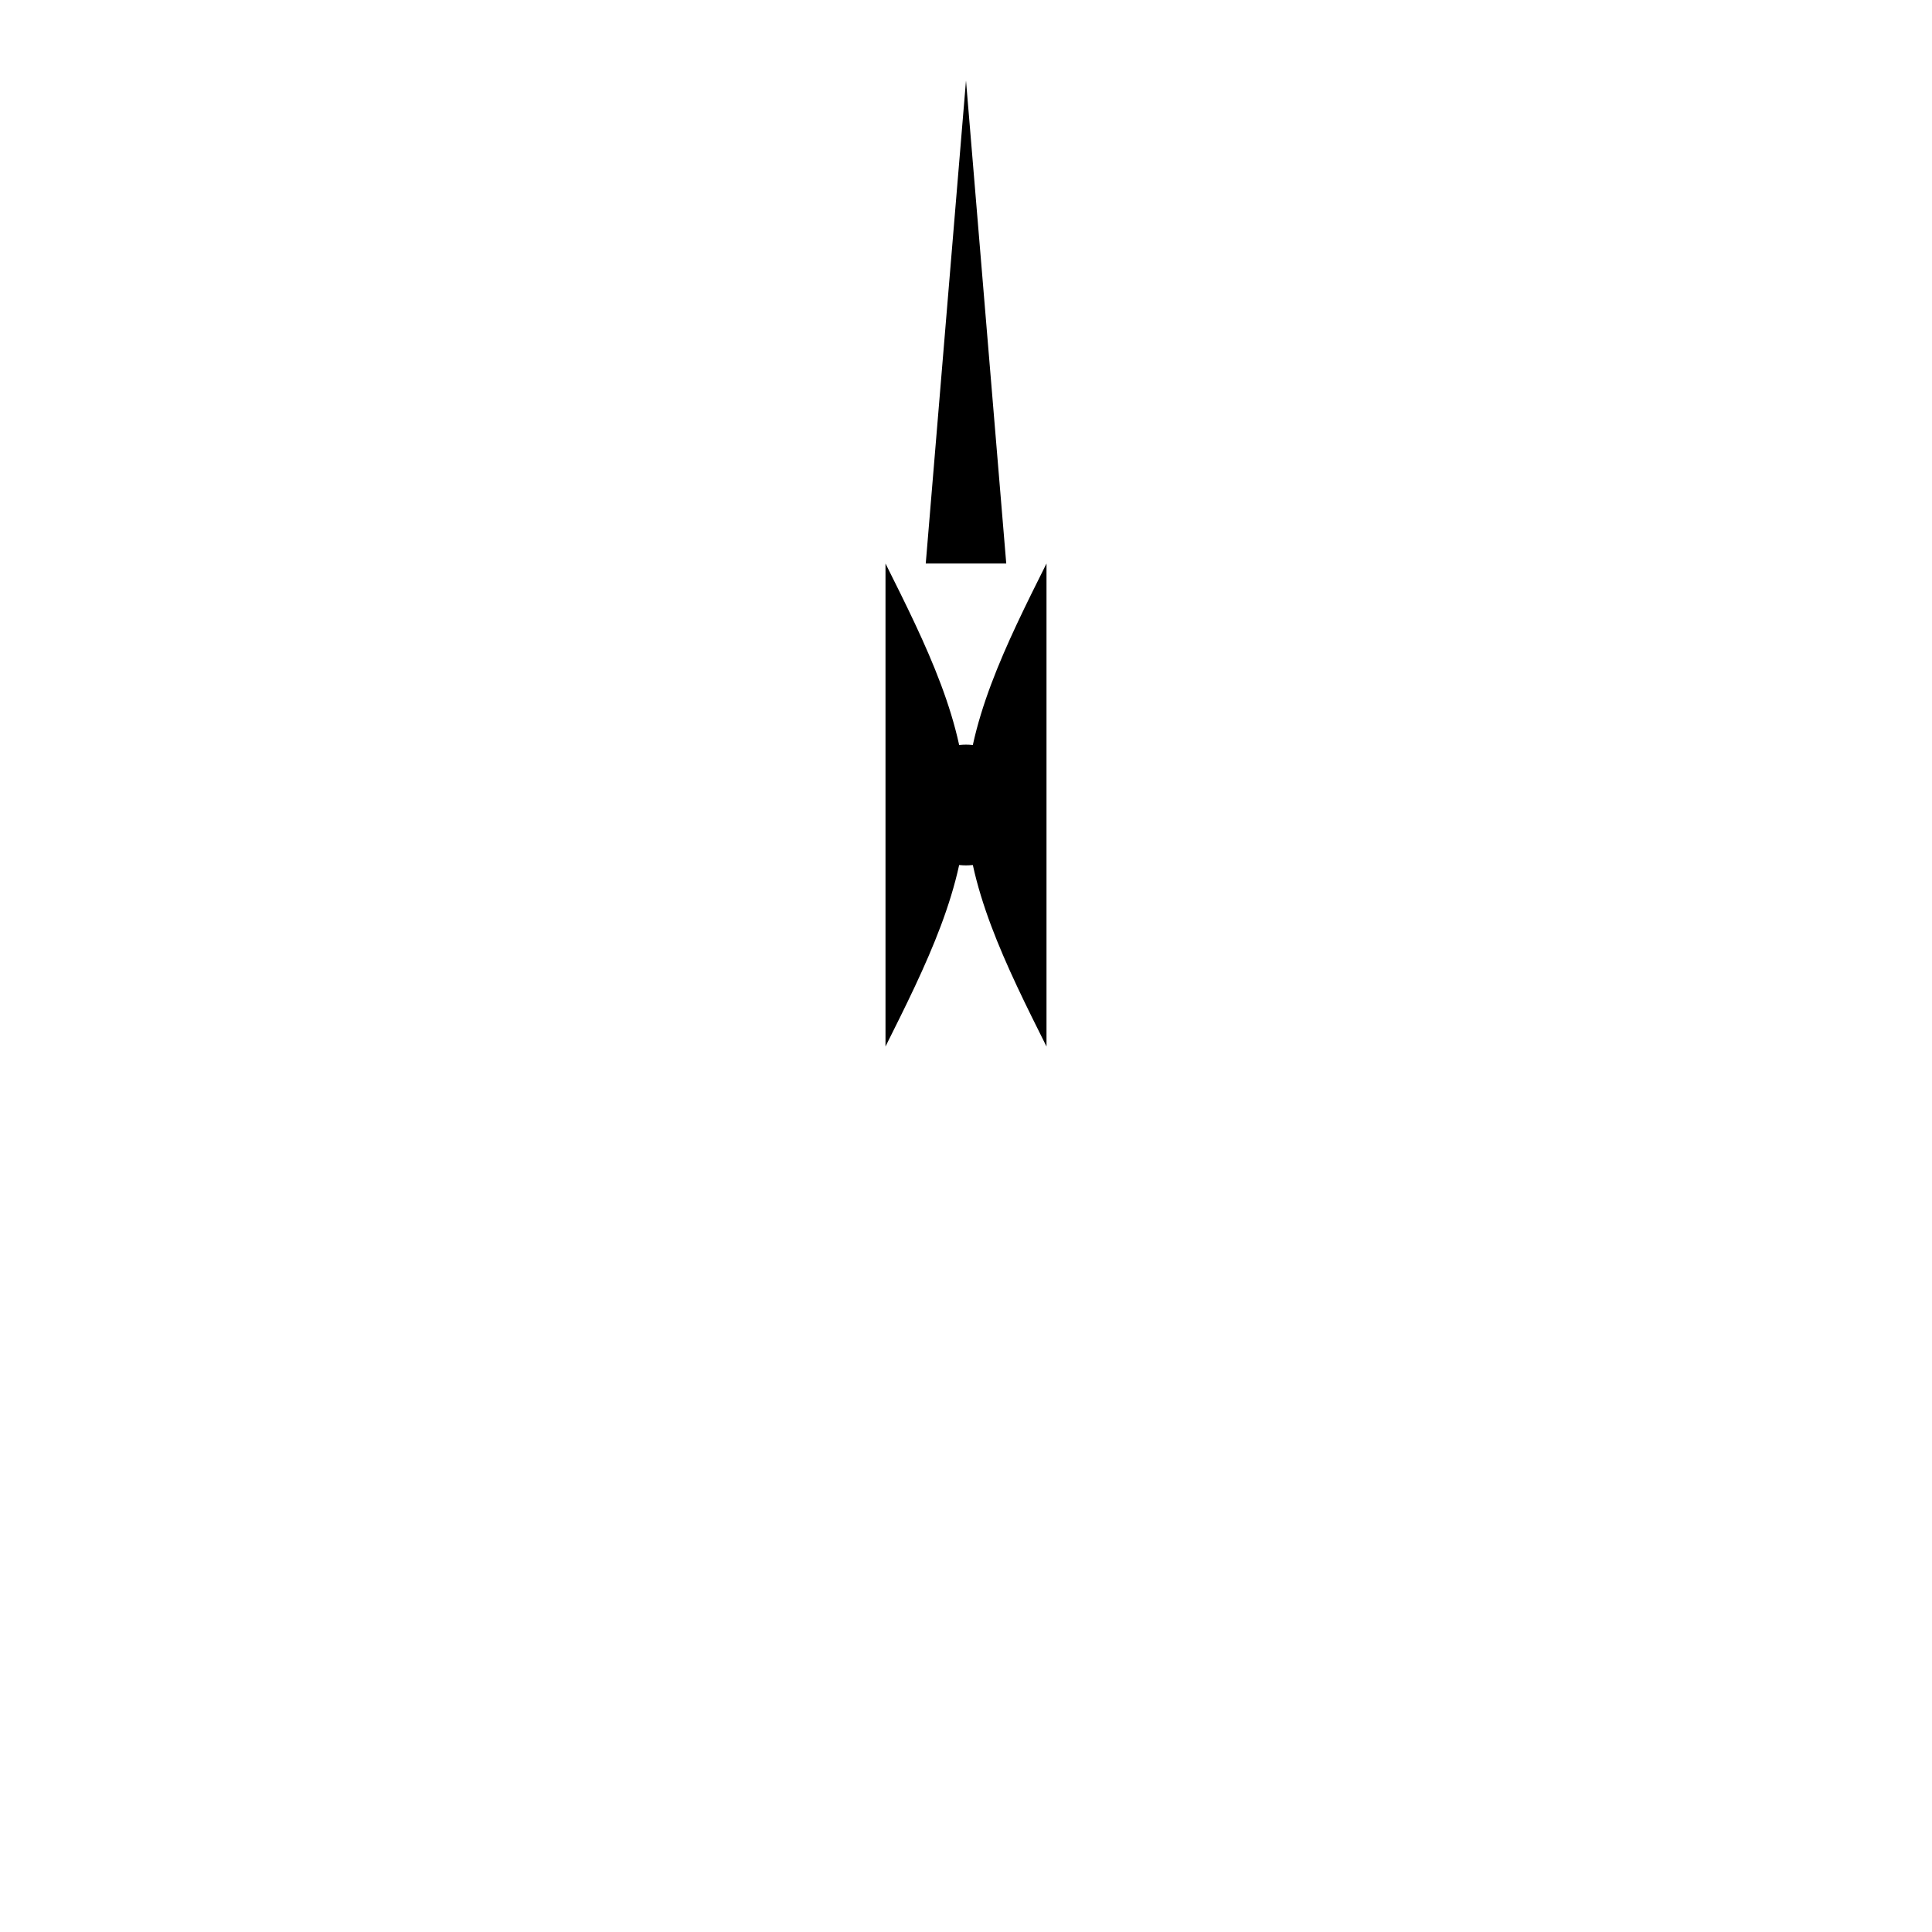
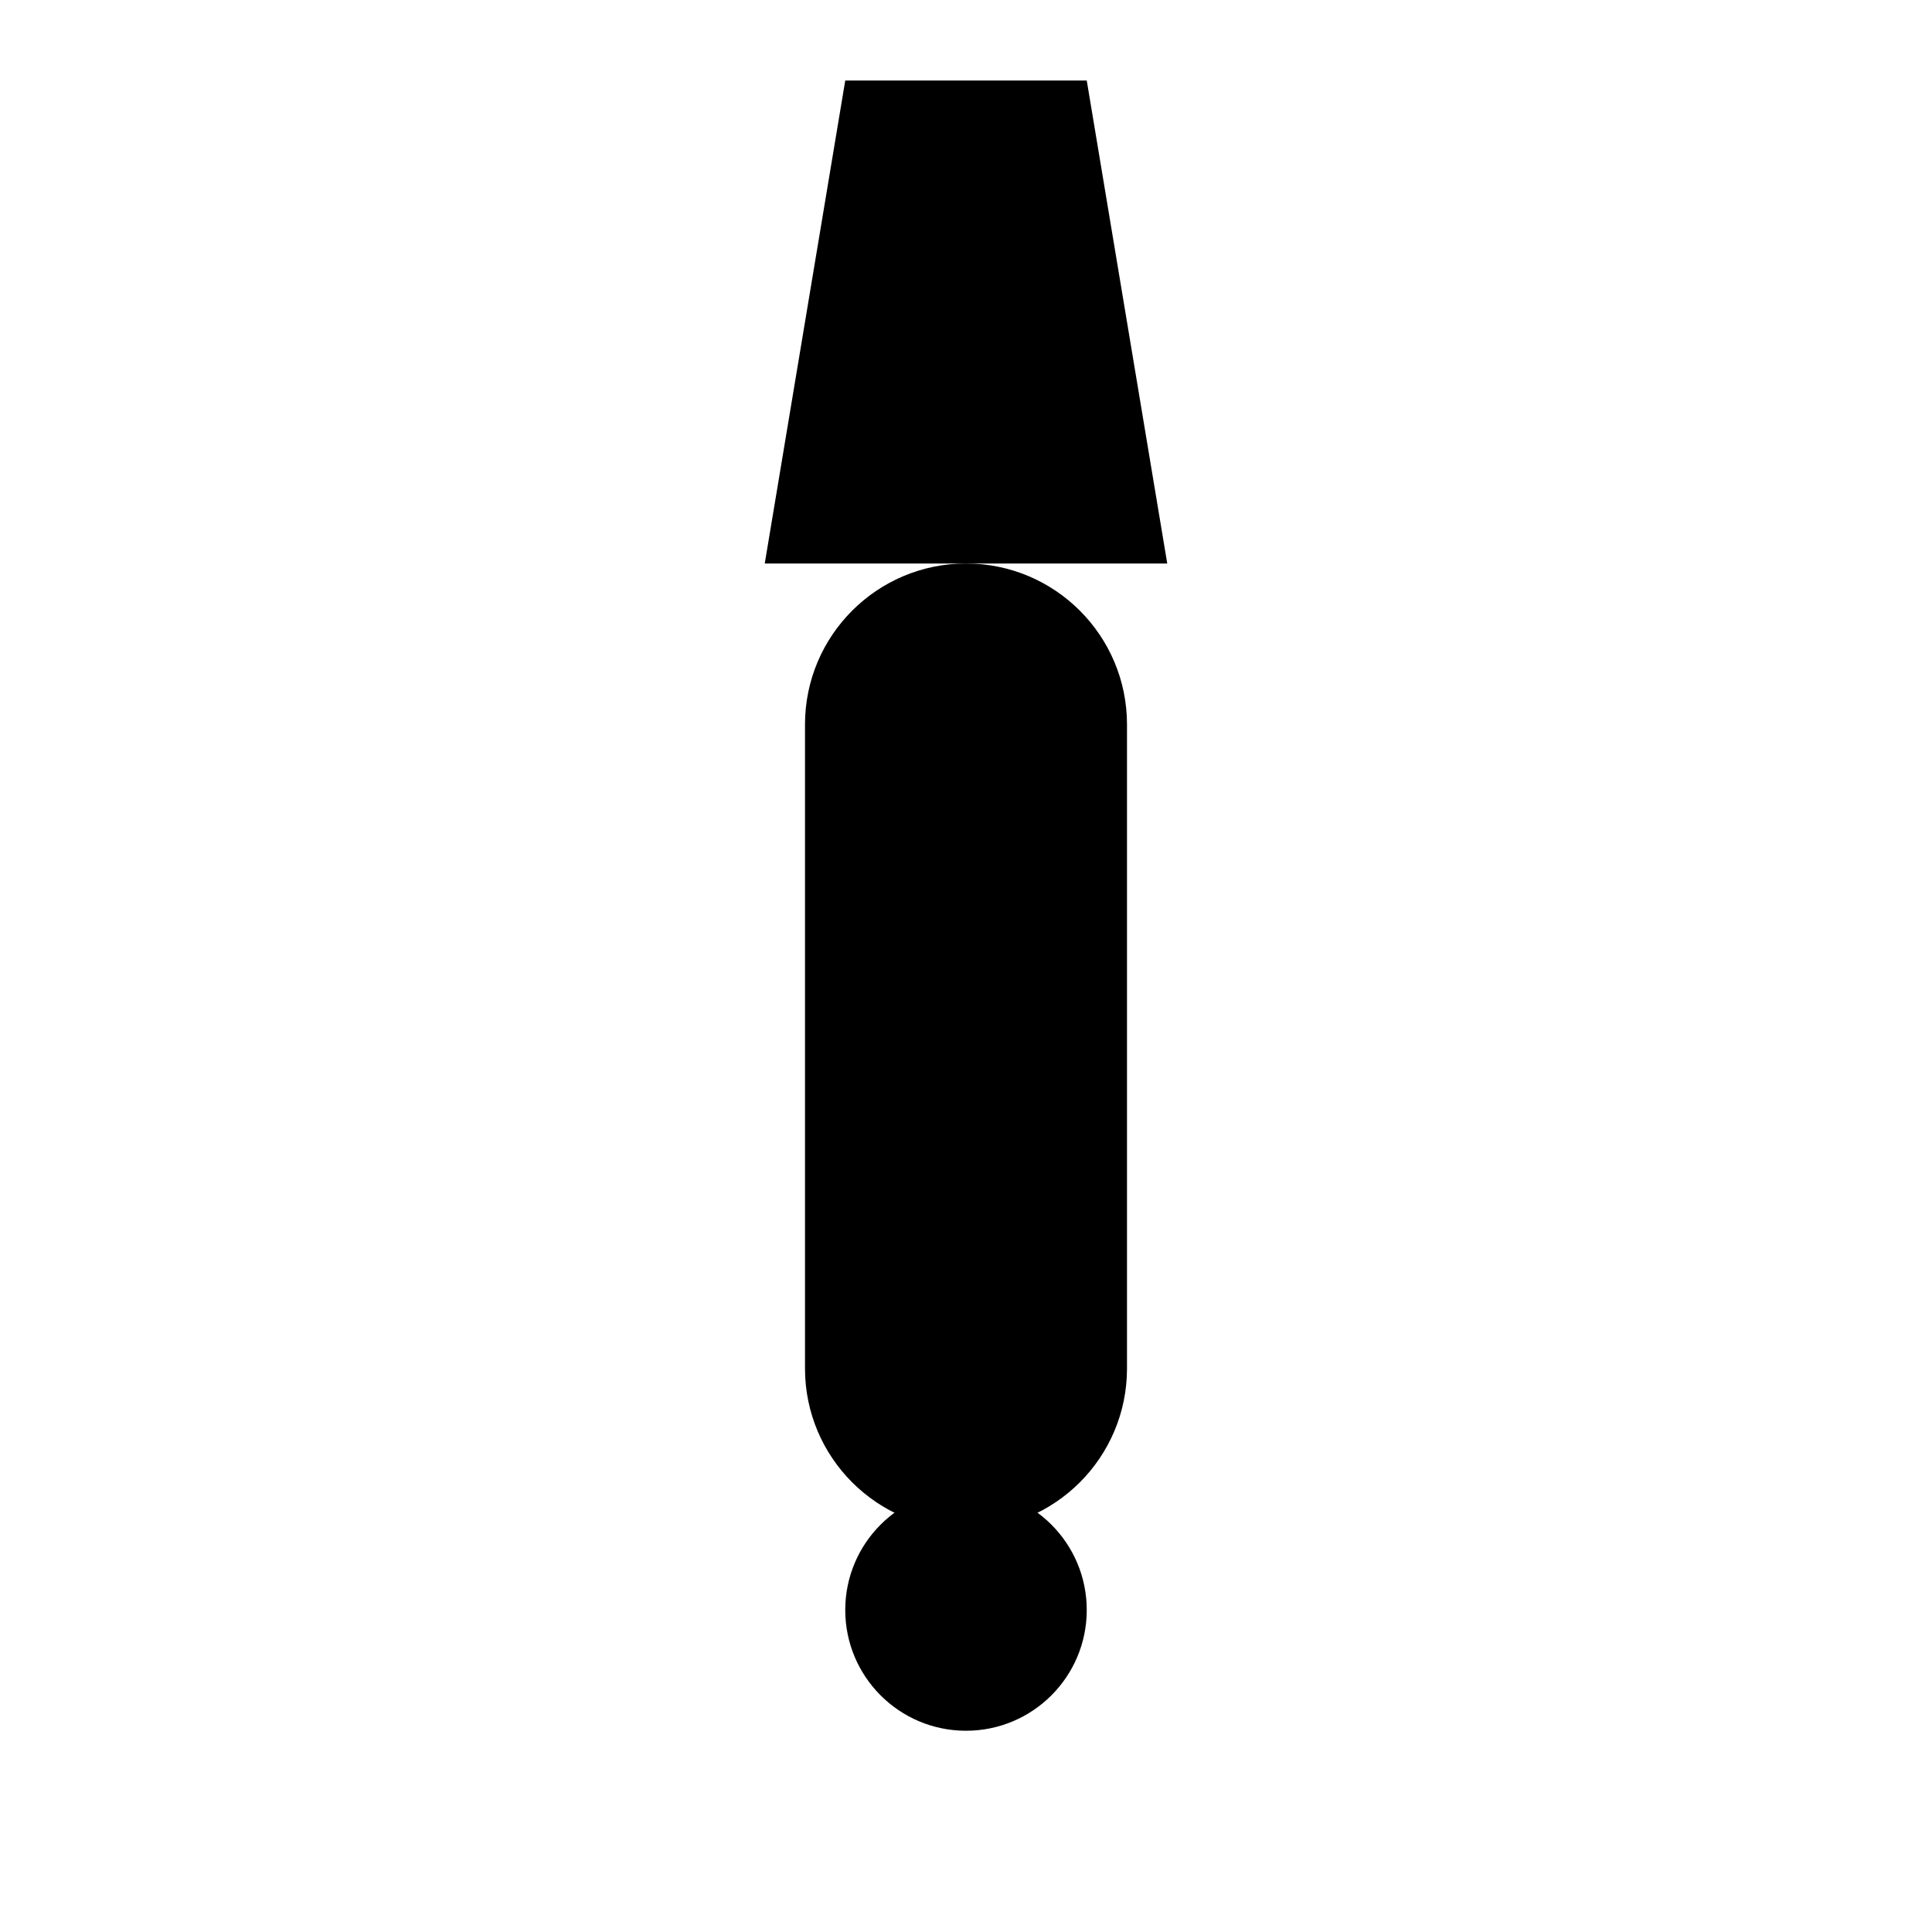
- <svg xmlns="http://www.w3.org/2000/svg" viewBox="0 0 48 48" fill="currentColor" stroke="none" stroke-linecap="round" stroke-linejoin="round">
-   <path d="M24 2l1 12h-2z" />
-   <path d="M24 14v28M22 26c1-2 2-4 2-6s-1-4-2-6M26 26c-1-2-2-4-2-6s1-4 2-6" />
-   <circle cx="24" cy="20" r="1.5" fill="currentColor" />
+ <svg xmlns="http://www.w3.org/2000/svg" viewBox="0 0 48 48" fill="currentColor">
+   <path d="M21 2h6l2 12h-10l2-12z" />
+   <rect x="20" y="14" width="8" height="24" rx="4" />
+   <circle cx="24" cy="40" r="3" />
</svg>
